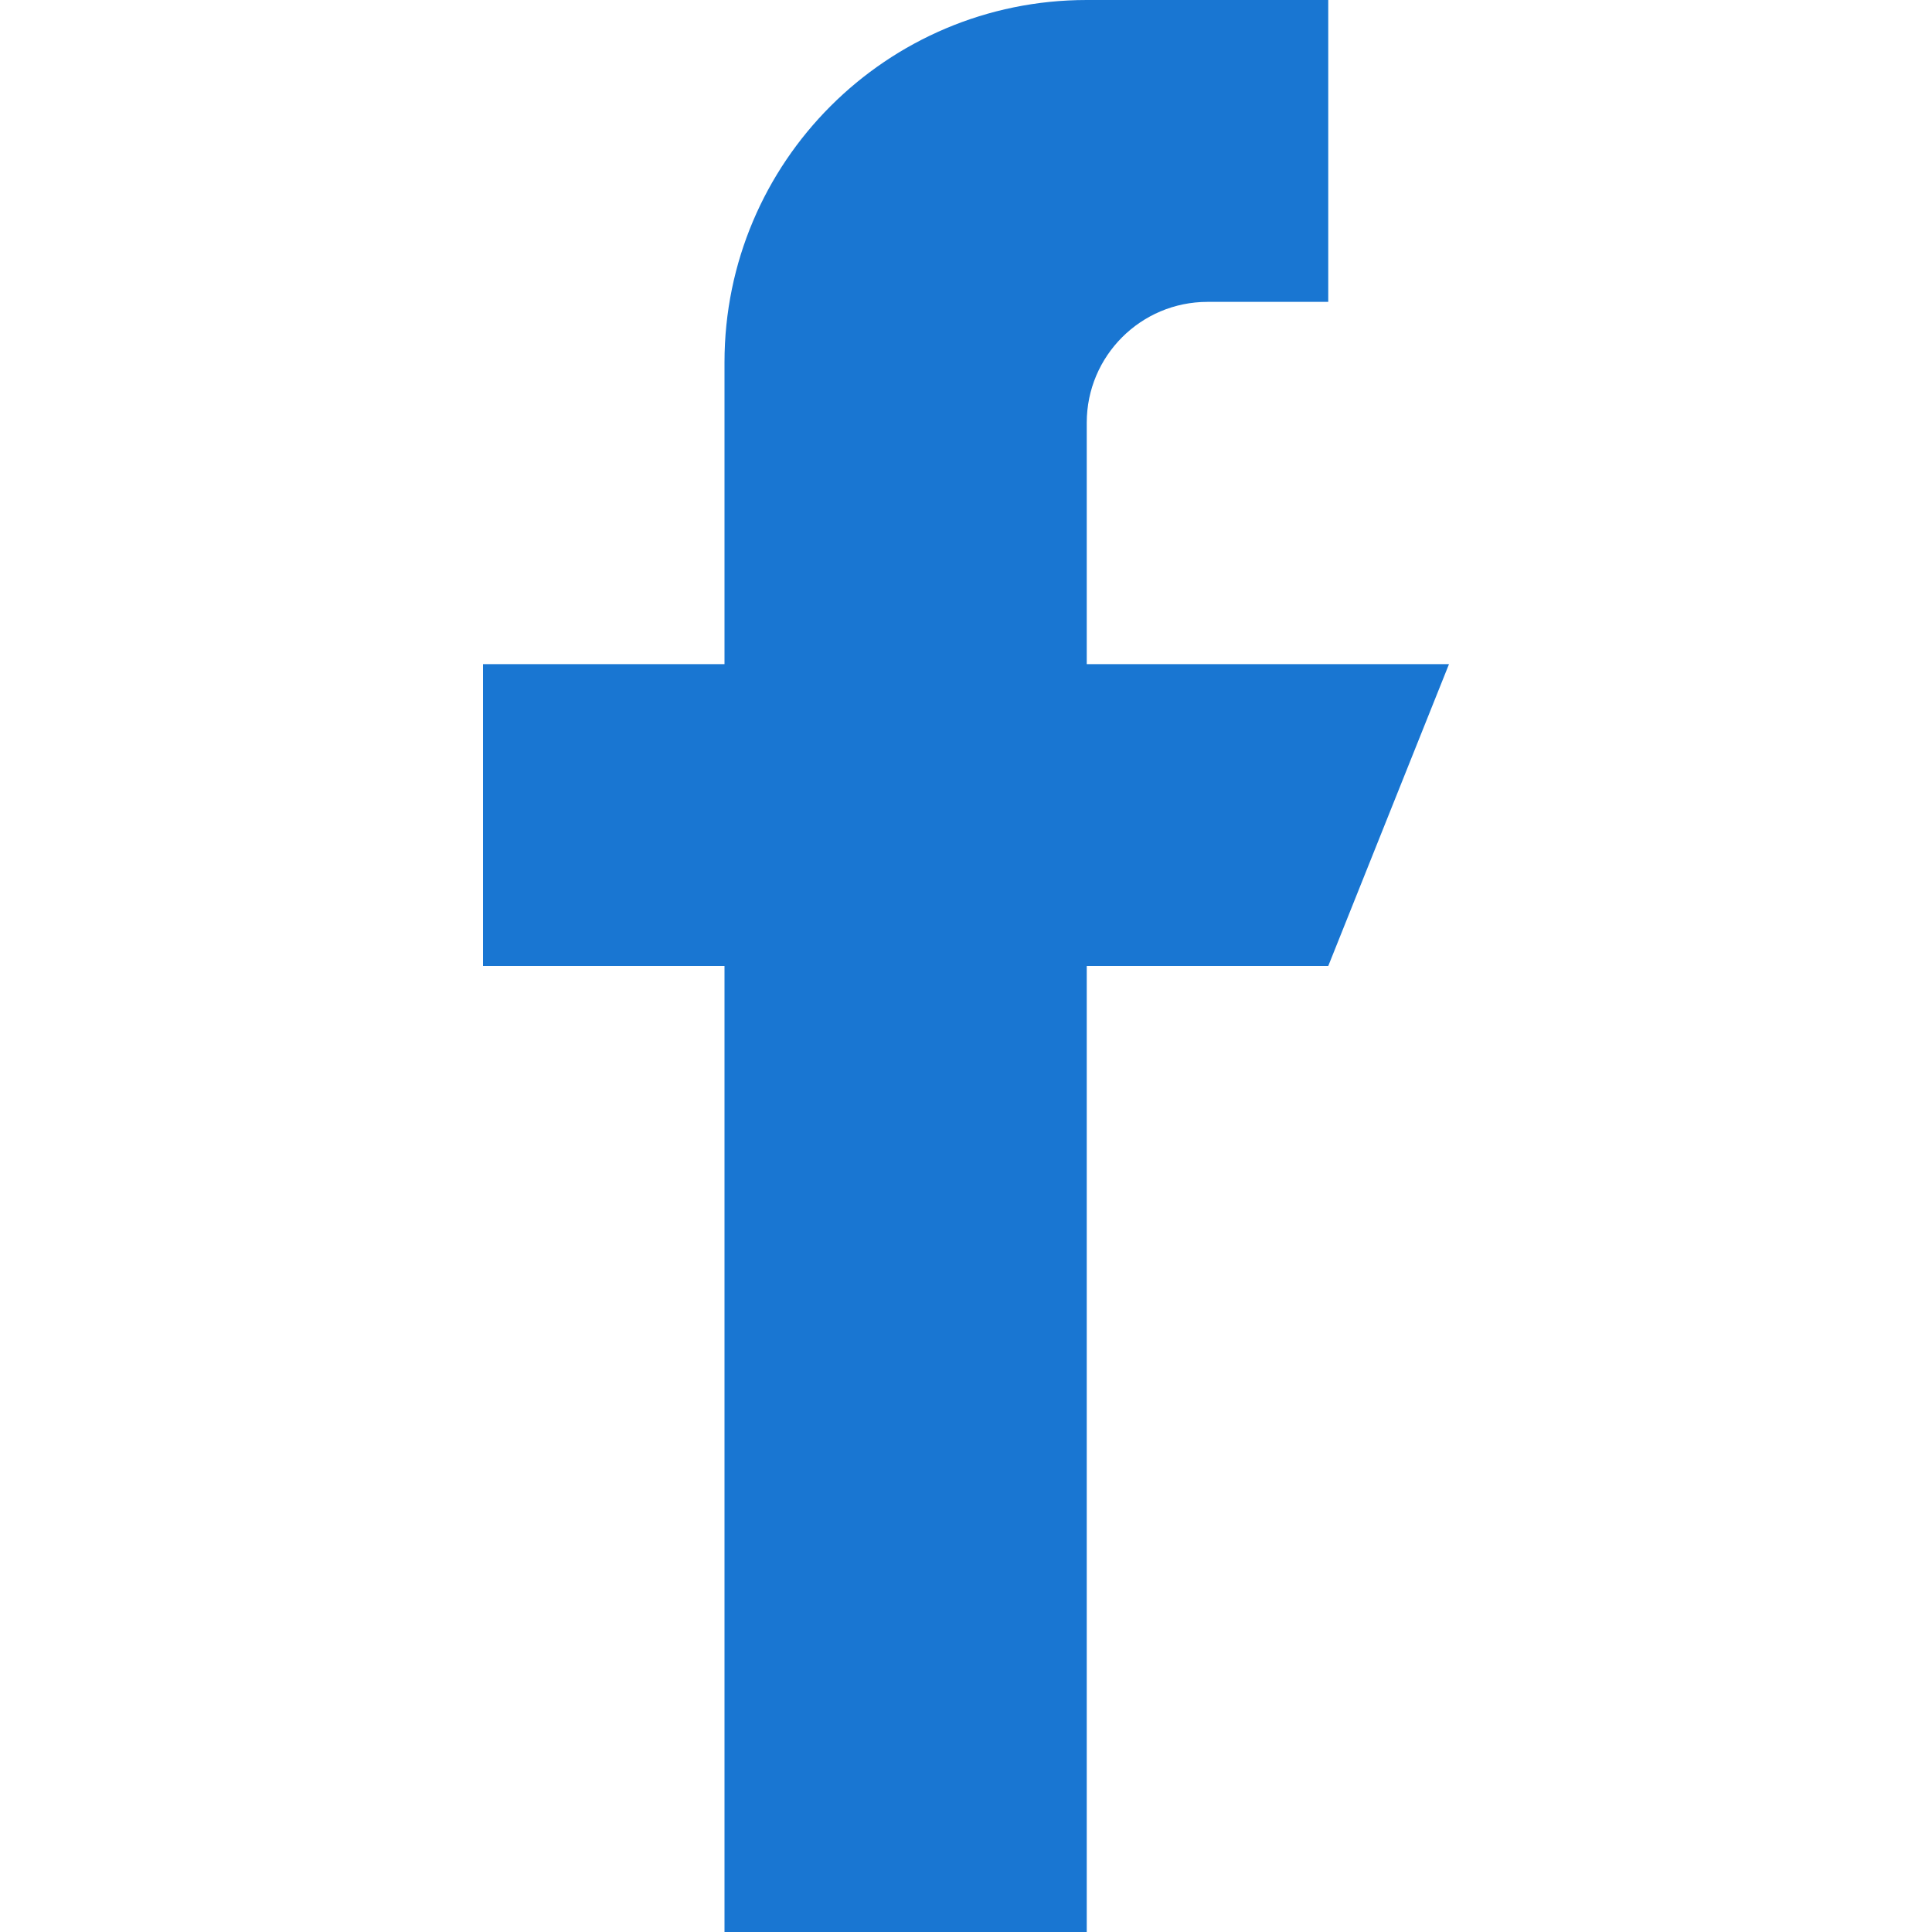
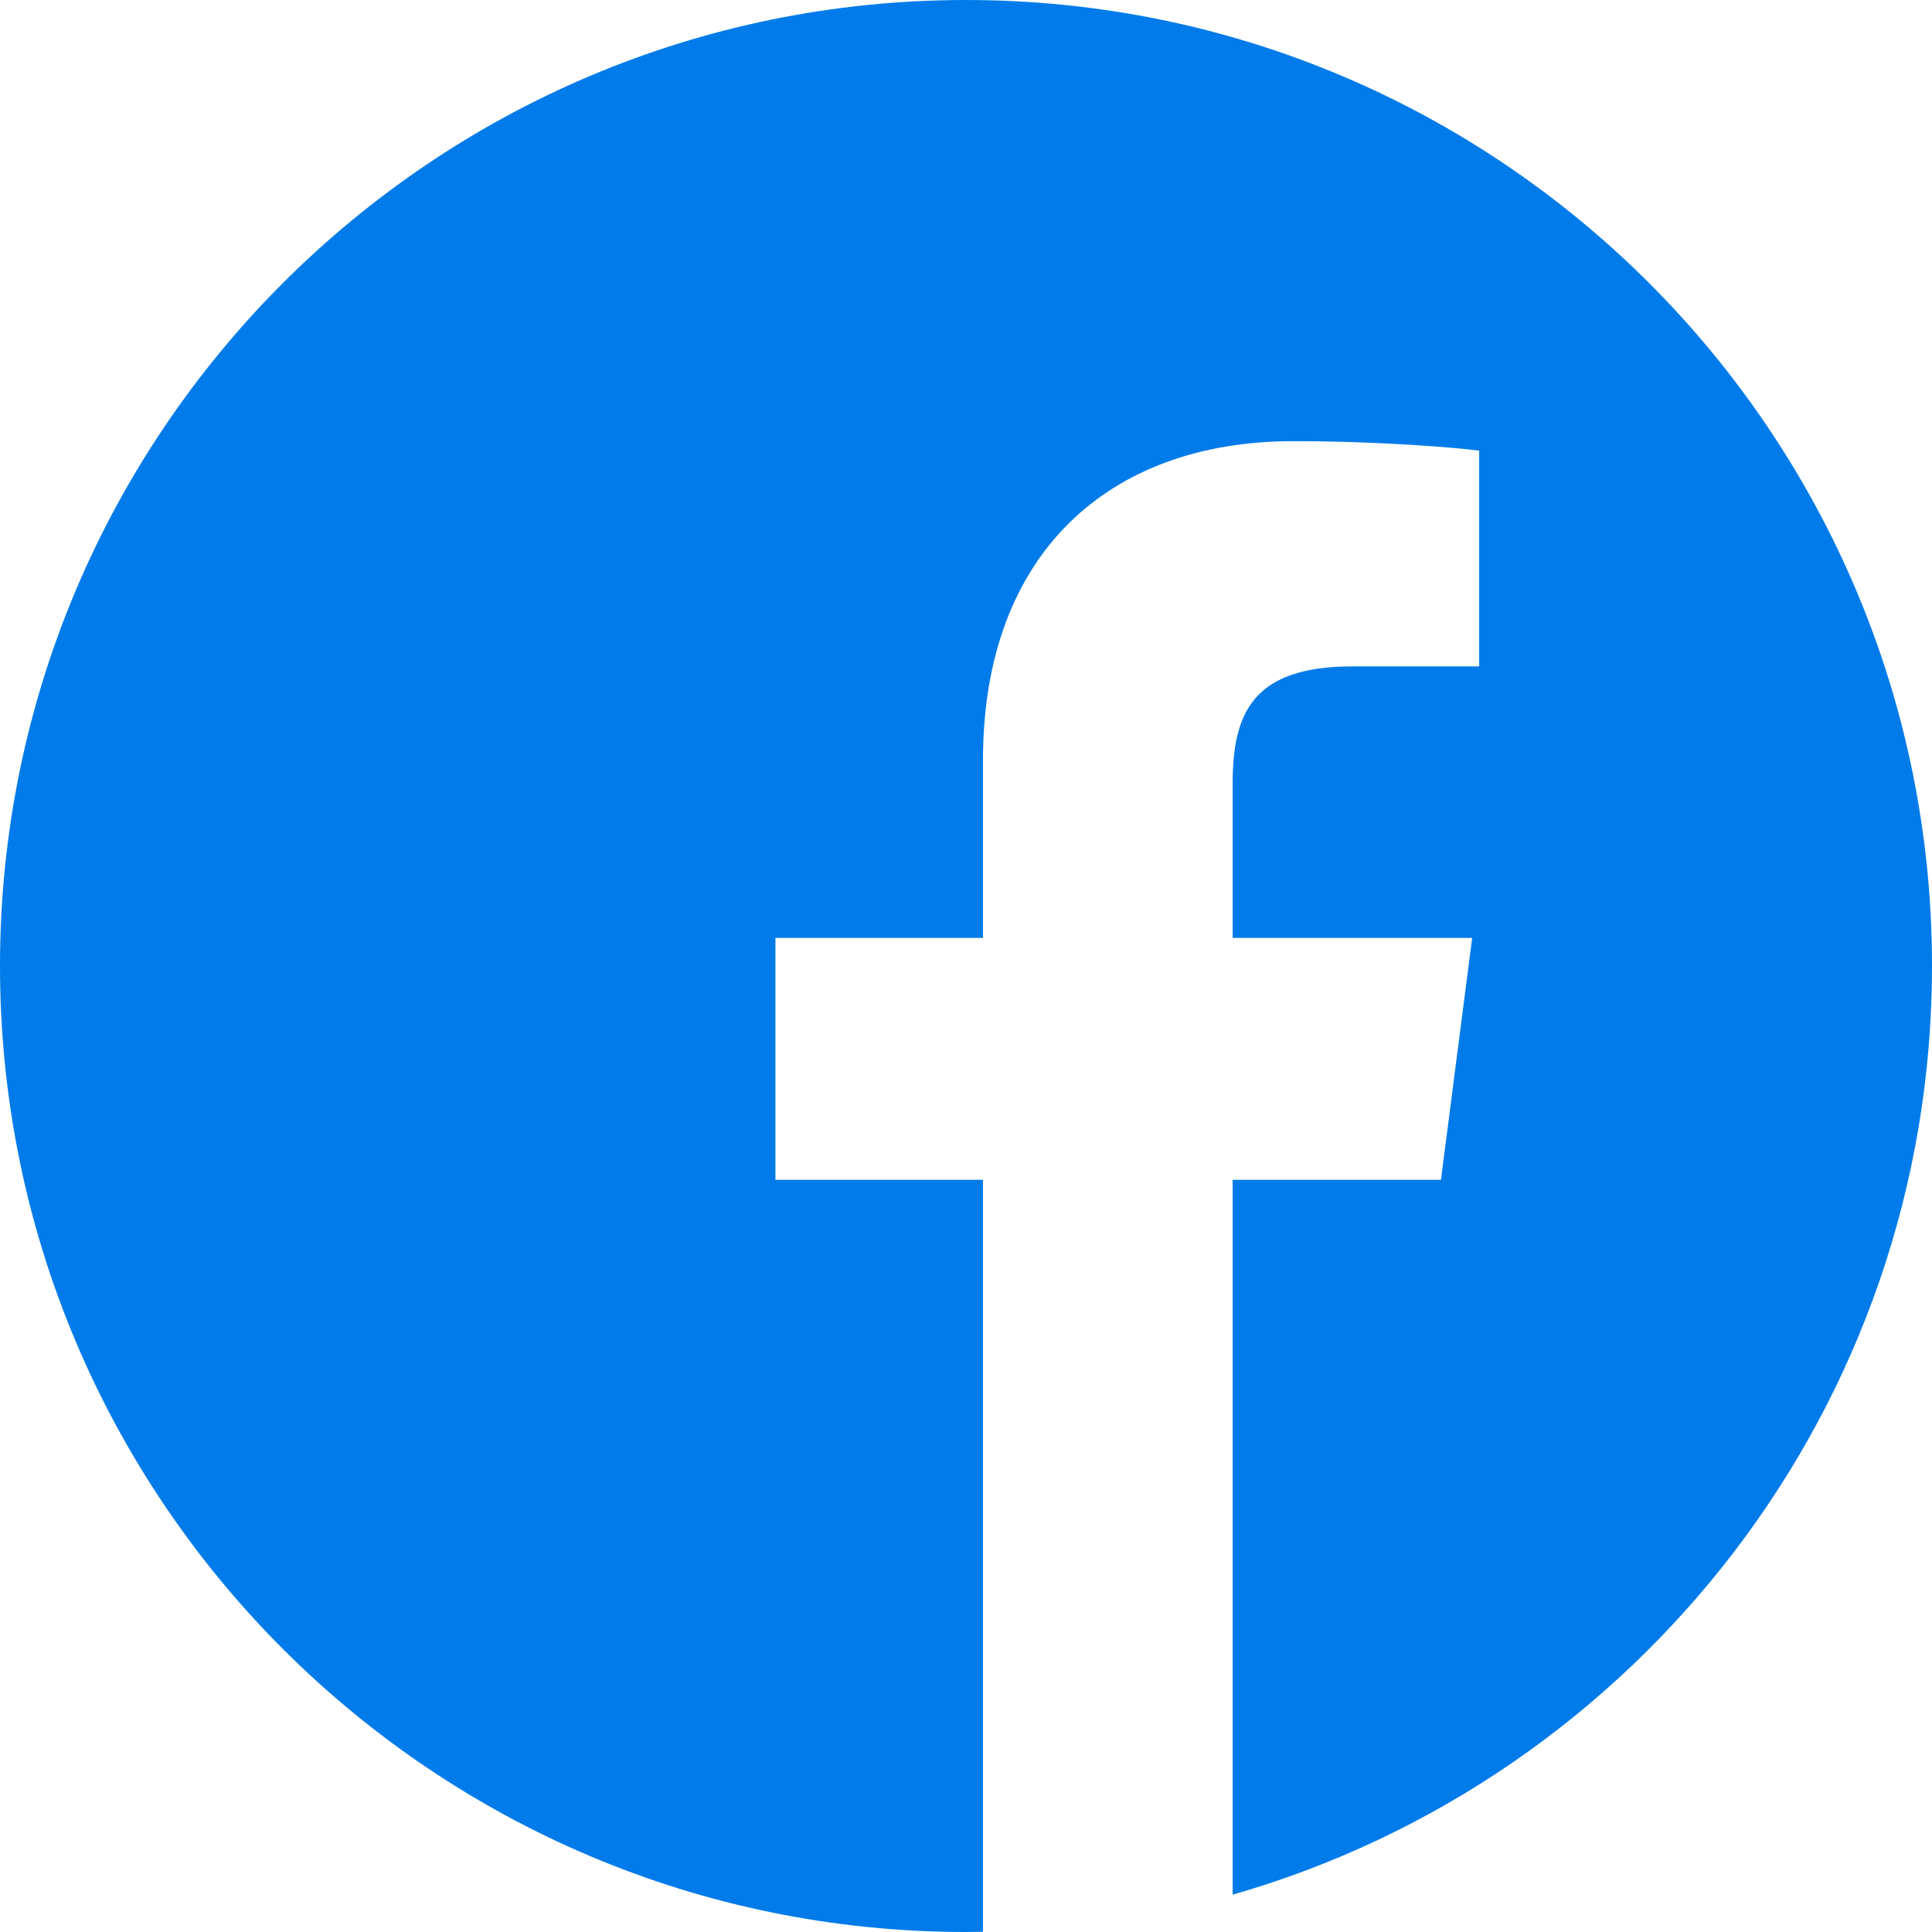
- <svg xmlns="http://www.w3.org/2000/svg" version="1.1" id="Capa_1" x="0px" y="0px" viewBox="0 0 512 512" style="enable-background:new 0 0 512 512;" xml:space="preserve">
-   <path style="fill:#1976D2;" d="M384,176h-96v-64c0-17.664,14.336-32,32-32h32V0h-64l0,0c-53.024,0-96,42.976-96,96v80h-64v80h64v256  h96V256h64L384,176z" />
+ <svg xmlns="http://www.w3.org/2000/svg" height="512px" viewBox="0 0 512 512" width="512px" class="">
  <g>
- </g>
-   <g>
- </g>
-   <g>
- </g>
-   <g>
- </g>
-   <g>
- </g>
-   <g>
- </g>
-   <g>
- </g>
-   <g>
- </g>
-   <g>
- </g>
-   <g>
- </g>
-   <g>
- </g>
-   <g>
- </g>
-   <g>
- </g>
-   <g>
- </g>
-   <g>
- </g>
+     <path d="m297.277 508.668c-2.133.348-4.273.668-6.422.961 2.148-.293 4.289-.613 6.422-.961zm0 0" data-original="#000000" class="active-path" data-old_color="#000000" fill="#007BE9" />
+     <path d="m302.398 507.793c-1.02.188-2.039.359-3.059.535 1.02-.176 2.039-.348 3.059-.535zm0 0" data-original="#000000" class="active-path" data-old_color="#000000" fill="#007BE9" />
+     <path d="m285.137 510.34c-2.496.281-5.008.531-7.527.742 2.52-.211 5.031-.461 7.527-.742zm0 0" data-original="#000000" class="active-path" data-old_color="#000000" fill="#007BE9" />
+     <path d="m290.055 509.738c-1.199.16-2.406.309-3.609.449 1.203-.141 2.41-.289 3.609-.449zm0 0" data-original="#000000" class="active-path" data-old_color="#000000" fill="#007BE9" />
+     <path d="m309.367 506.41c-.898.191-1.801.383-2.703.566.902-.184 1.805-.375 2.703-.566zm0 0" data-original="#000000" class="active-path" data-old_color="#000000" fill="#007BE9" />
+     <path d="m326.664 502.113c-.727.207-1.453.402-2.18.605.727-.203 1.453-.398 2.18-.605zm0 0" data-original="#000000" class="active-path" data-old_color="#000000" fill="#007BE9" />
+     <path d="m321.434 503.543c-.789.207-1.582.418-2.375.617.793-.199 1.586-.406 2.375-.617zm0 0" data-original="#000000" class="active-path" data-old_color="#000000" fill="#007BE9" />
+     <path d="m314.59 505.254c-.836.195-1.68.379-2.523.566.844-.188 1.688-.371 2.523-.566zm0 0" data-original="#000000" class="active-path" data-old_color="#000000" fill="#007BE9" />
+     <path d="m277.527 511.09c-1.348.113-2.695.215-4.047.305 1.352-.09 2.699-.191 4.047-.305zm0 0" data-original="#000000" class="active-path" data-old_color="#000000" fill="#007BE9" />
+     <path d="m512 256c0-141.363-114.637-256-256-256s-256 114.637-256 256 114.637 256 256 256c1.504 0 3-.031 4.5-.059v-199.285h-55v-64.098h55v-47.168c0-54.703 33.395-84.477 82.191-84.477 23.367 0 43.453 1.742 49.309 2.52v57.172h-33.648c-26.547 0-31.688 12.617-31.688 31.129v40.824h63.477l-8.273 64.098h-55.203v189.453c107.004-30.676 185.336-129.258 185.336-246.109zm0 0" data-original="#000000" class="active-path" data-old_color="#000000" fill="#007BE9" />
+     <path d="m272.914 511.43c-2.664.172-5.34.309-8.023.398 2.684-.09 5.359-.227 8.023-.398zm0 0" data-original="#000000" class="active-path" data-old_color="#000000" fill="#007BE9" />
+     <path d="m264.754 511.836c-1.414.047-2.832.082-4.25.105 1.418-.023 2.836-.059 4.25-.105zm0 0" data-original="#000000" class="active-path" data-old_color="#000000" fill="#007BE9" />
+   </g>
</svg>
